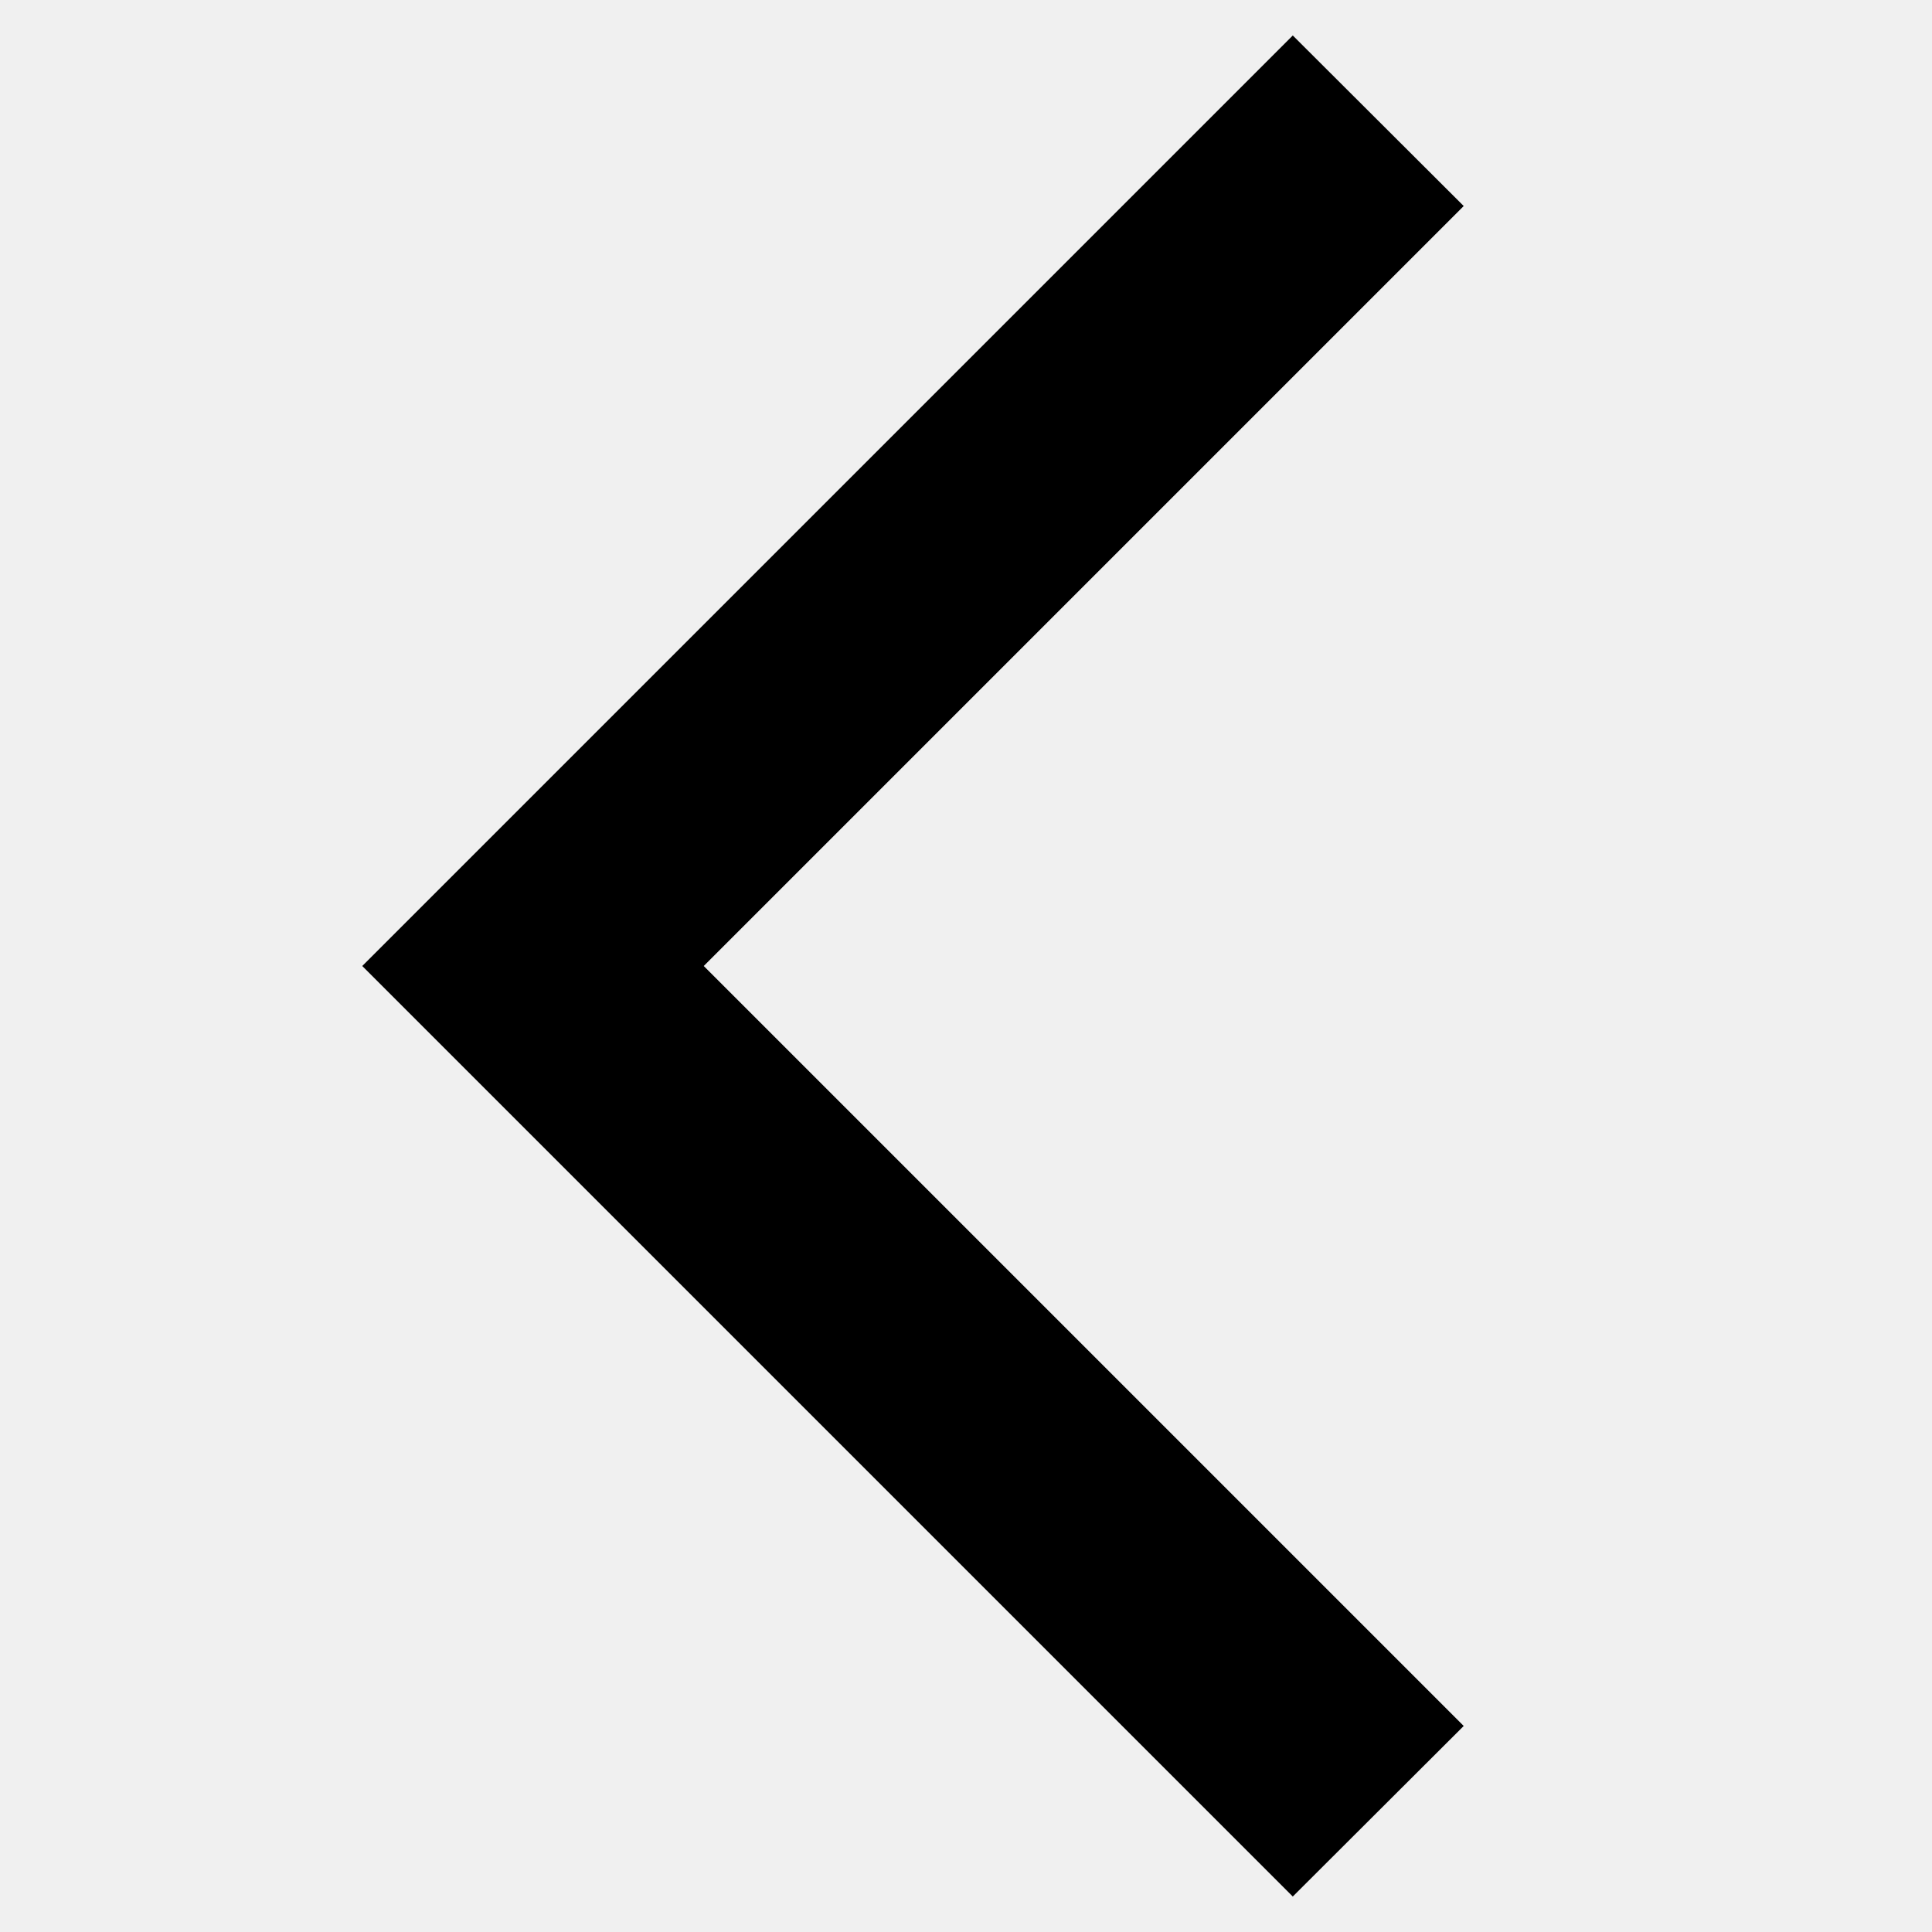
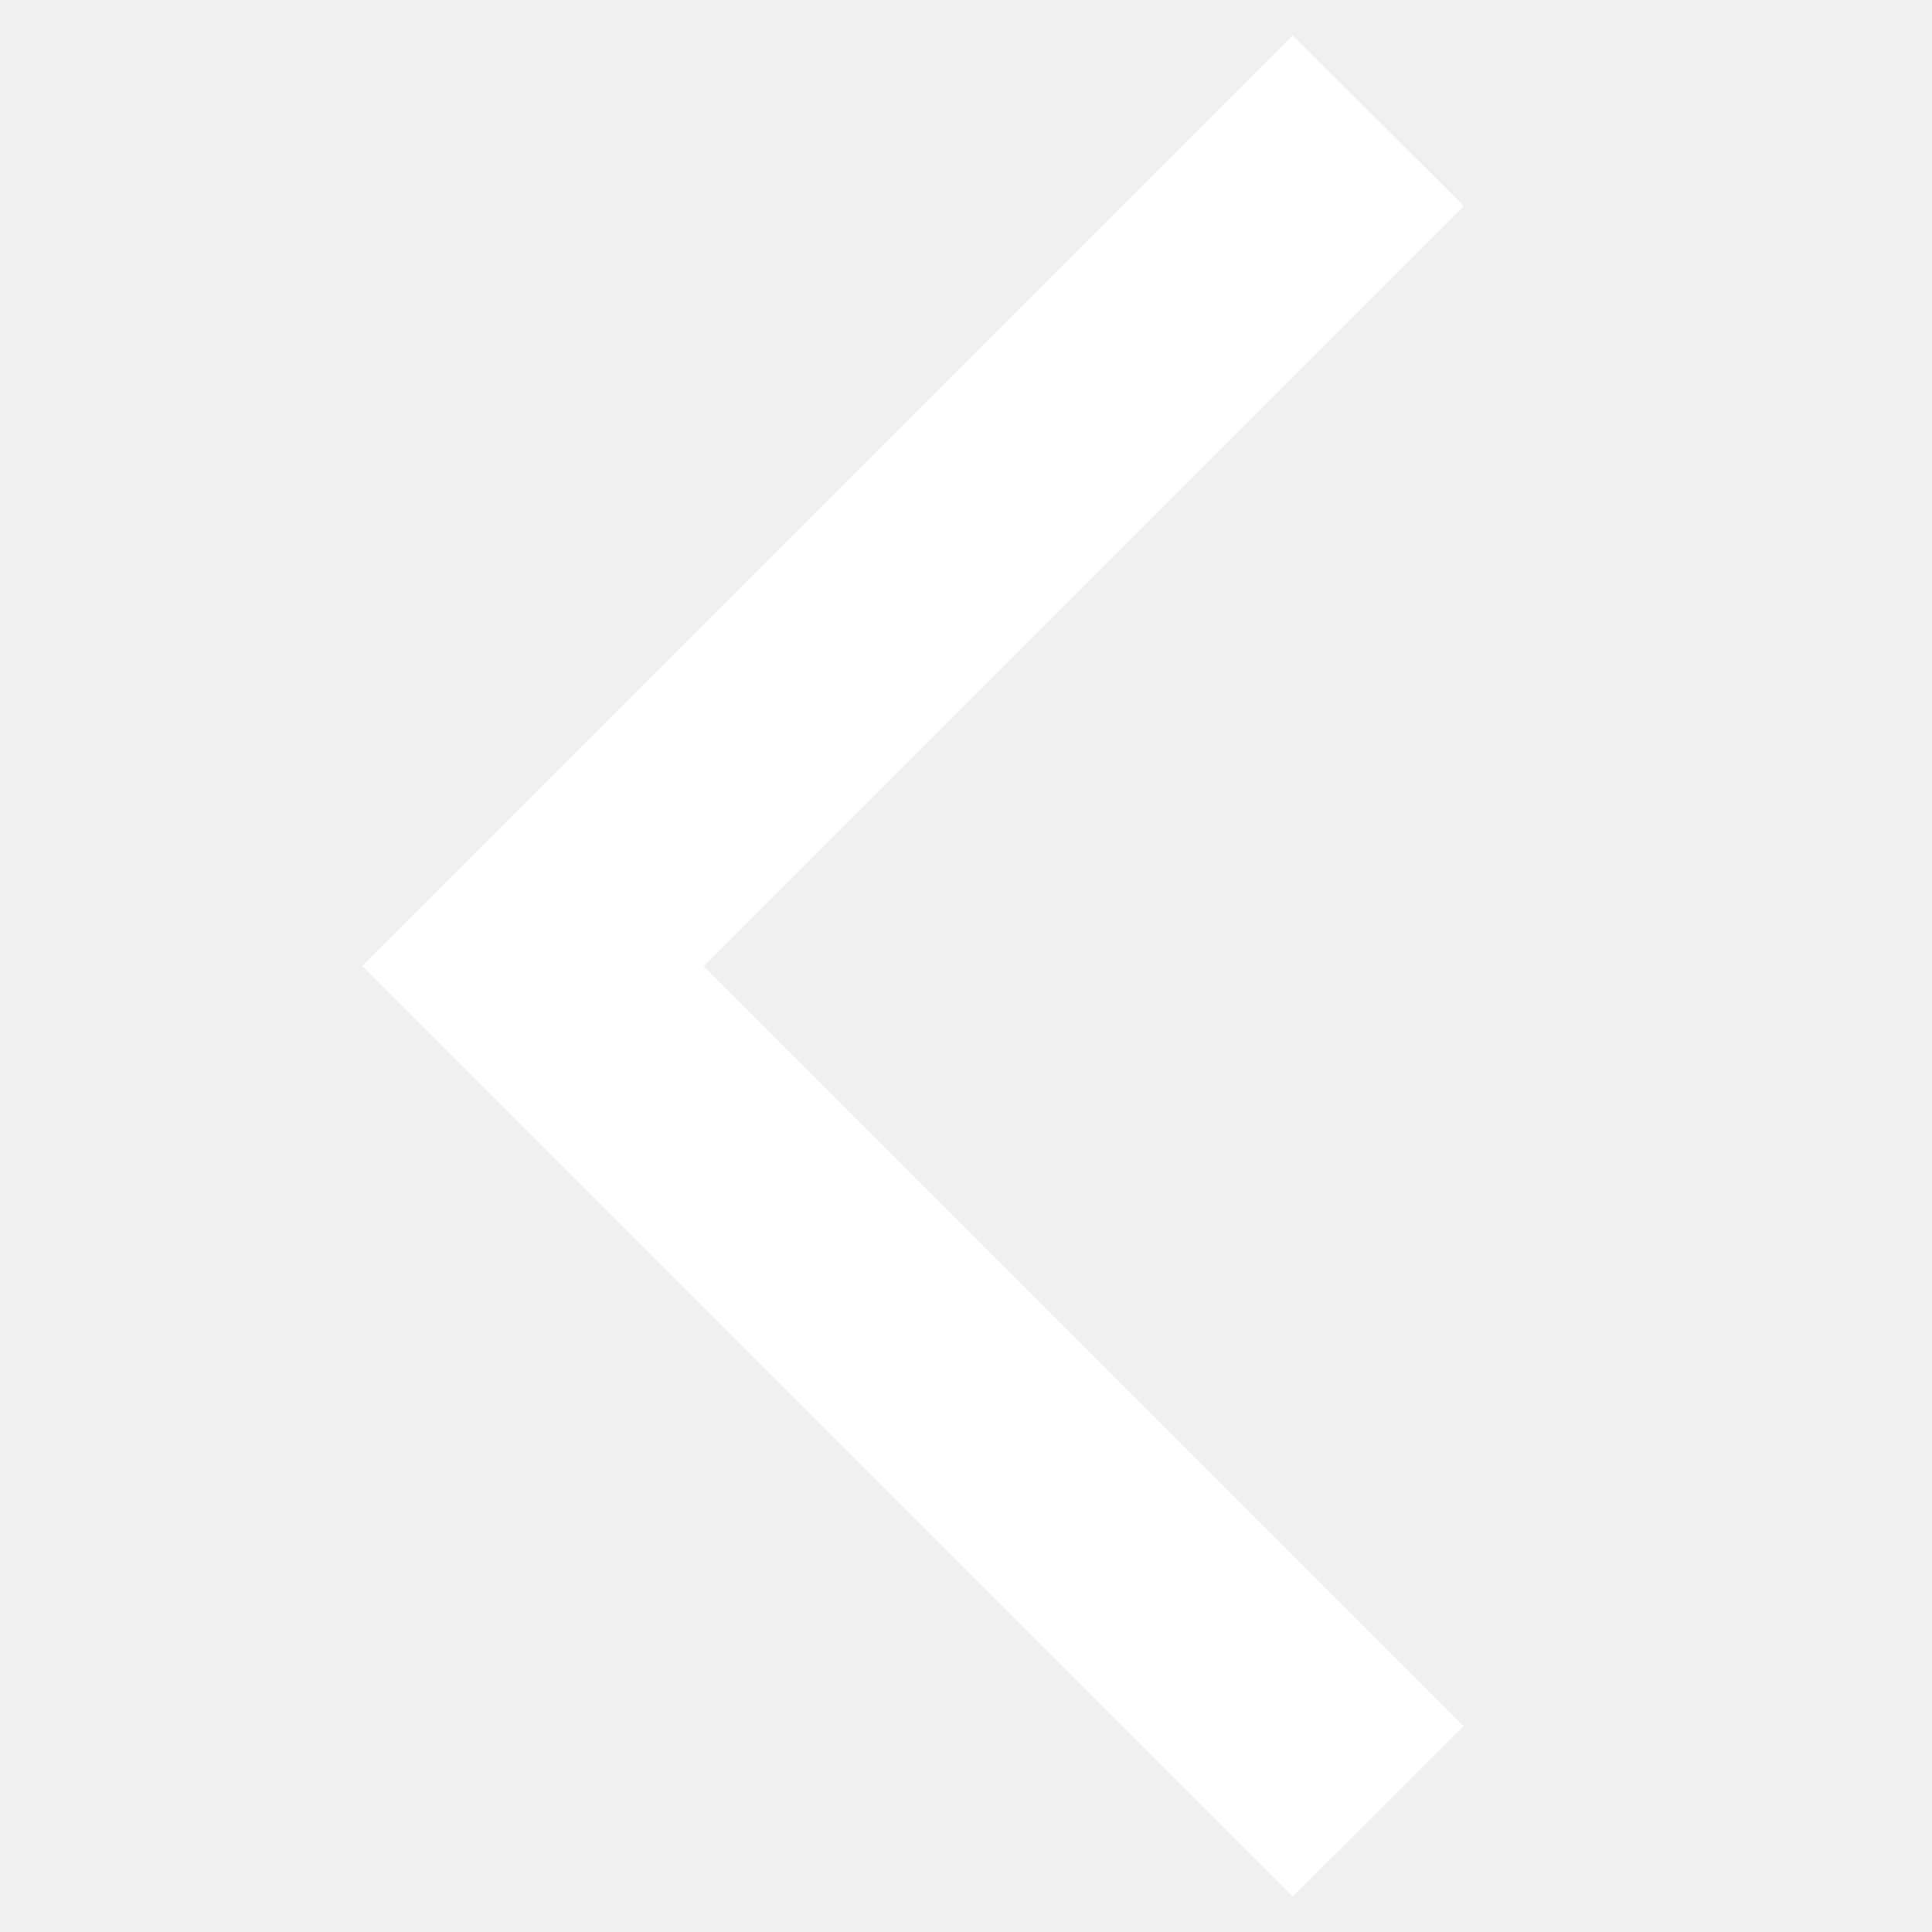
- <svg xmlns="http://www.w3.org/2000/svg" version="1.1" id="Layer_1" x="0px" y="0px" width="512px" height="512px" viewBox="0 0 512 512" enable-background="new 0 0 512 512" xml:space="preserve">
+ <svg xmlns="http://www.w3.org/2000/svg" version="1.1" id="Layer_1" x="0px" y="0px" width="1rem" height="1rem" fill="#FFF" viewBox="0 0 512 512" enable-background="new 0 0 512 512" xml:space="preserve">
  <polygon points="387.9,54.6 342.6,9.4 96,256 342.6,502.6 387.9,457.4 186.5,256 " />
</svg>
